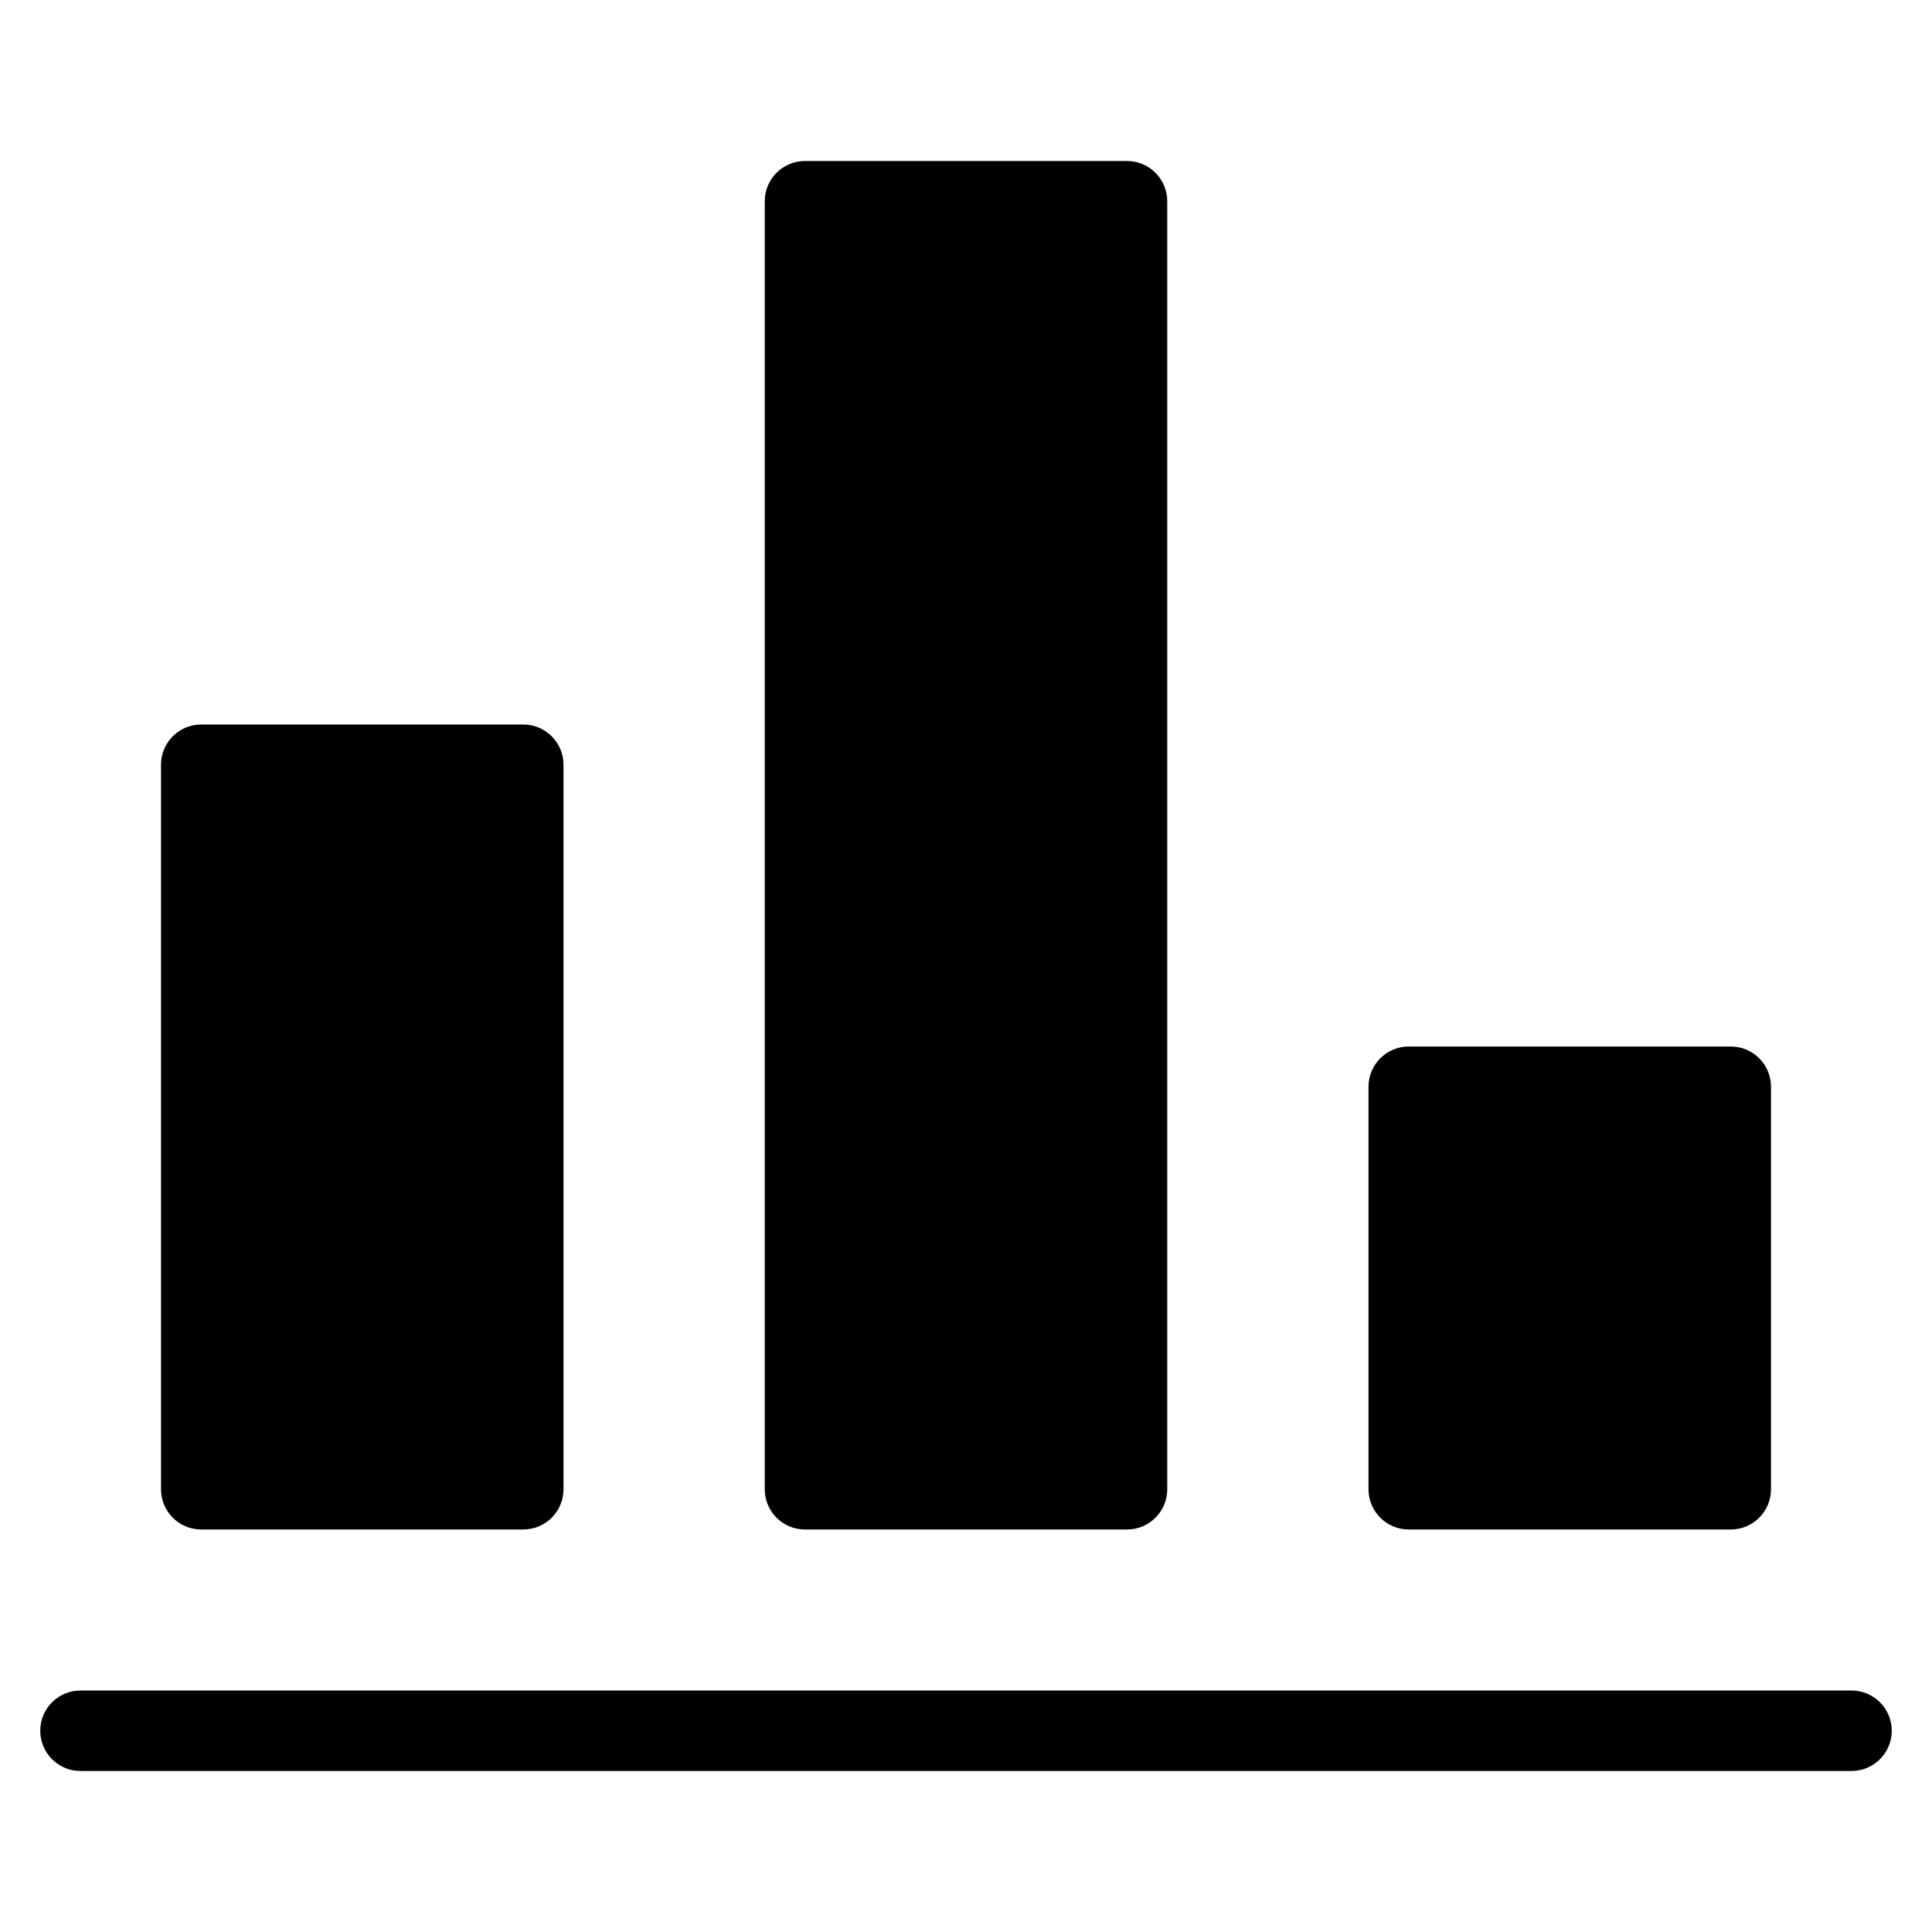
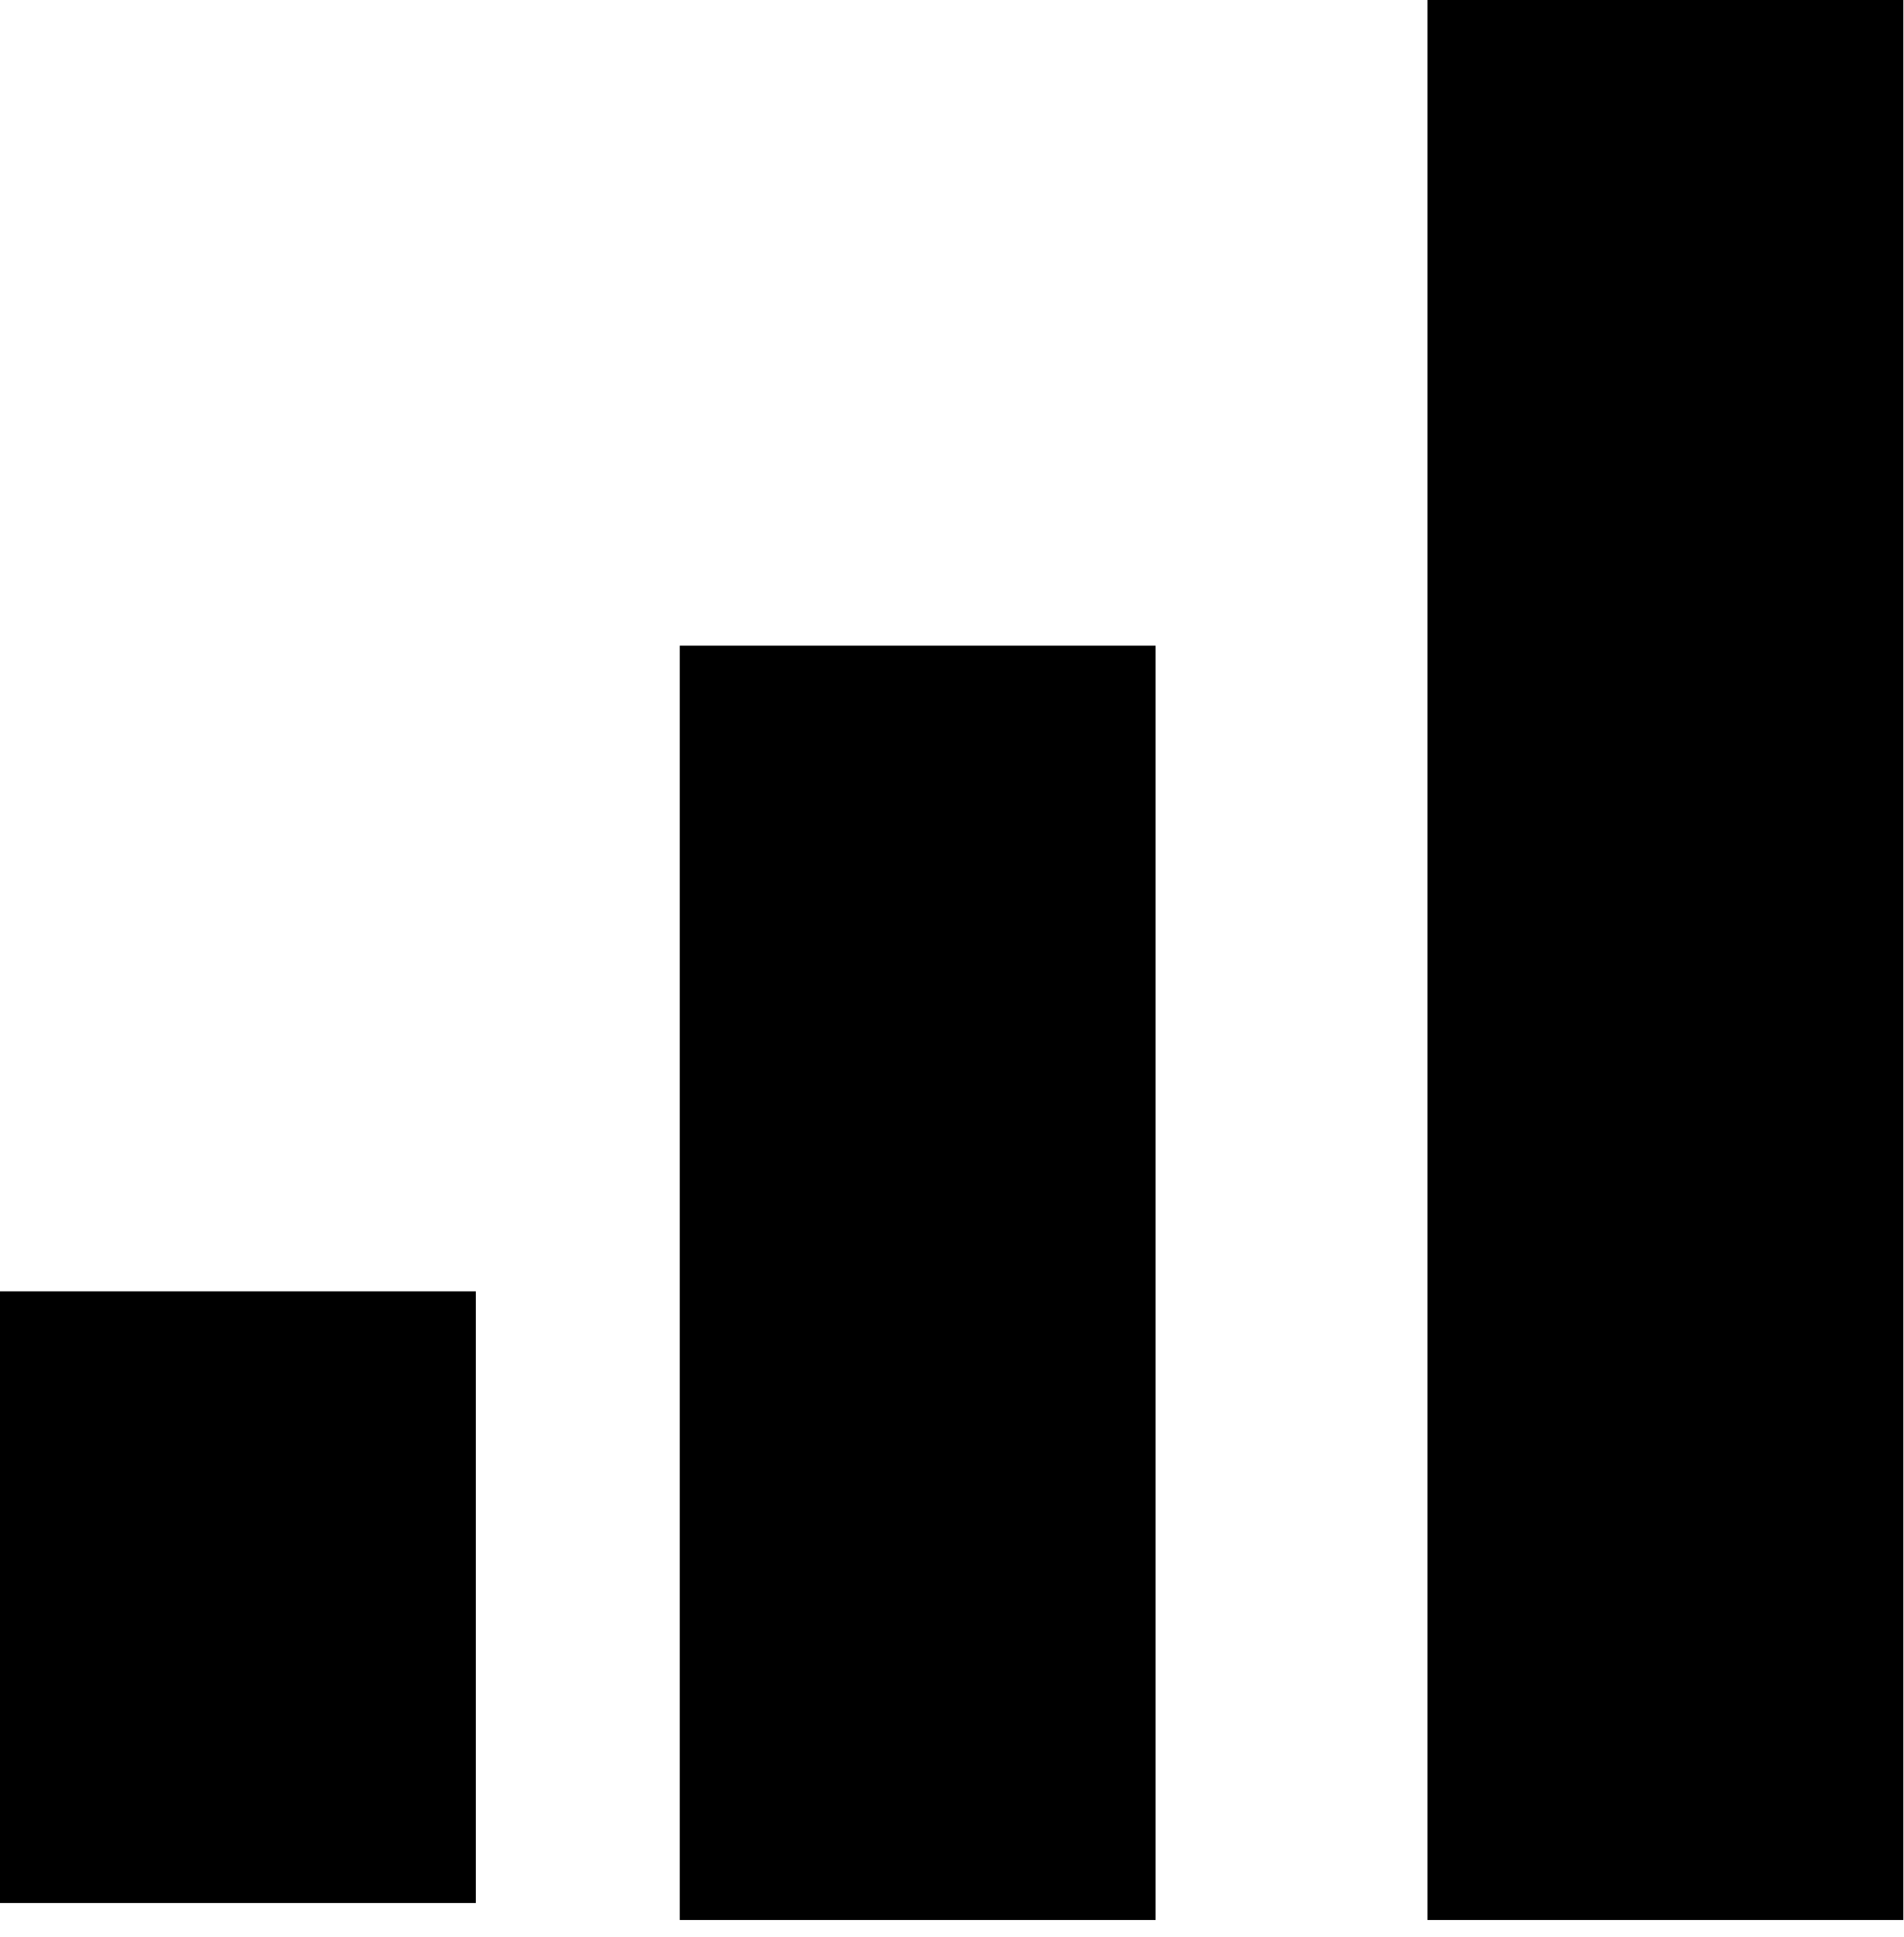
- <svg viewBox="0 0 48 48">
-   <path fill="currentColor" d="M46 42H2a1 1 0 0 0 0 2h44a1 1 0 0 0 0-2Z" />
-   <rect fill="currentColor" x="4" y="18" width="10" height="20" rx="1" />
-   <rect fill="currentColor" x="19" y="4" width="10" height="34" rx="1" />
-   <rect fill="currentColor" x="34" y="26" width="10" height="12" rx="1" />
+ <svg xmlns="http://www.w3.org/2000/svg" viewBox="0 0 56 57" fill="none">
+   <line class="lines" x1="7" y1="56" x2="7" y2="38" stroke="currentColor" stroke-width="14" />
+   <line class="lines" x1="49" y1="56.5" x2="49" stroke="currentColor" stroke-width="14" />
+   <line class="lines" x1="27" y1="56.5" x2="27" y2="19" stroke="currentColor" stroke-width="14" />
</svg>
